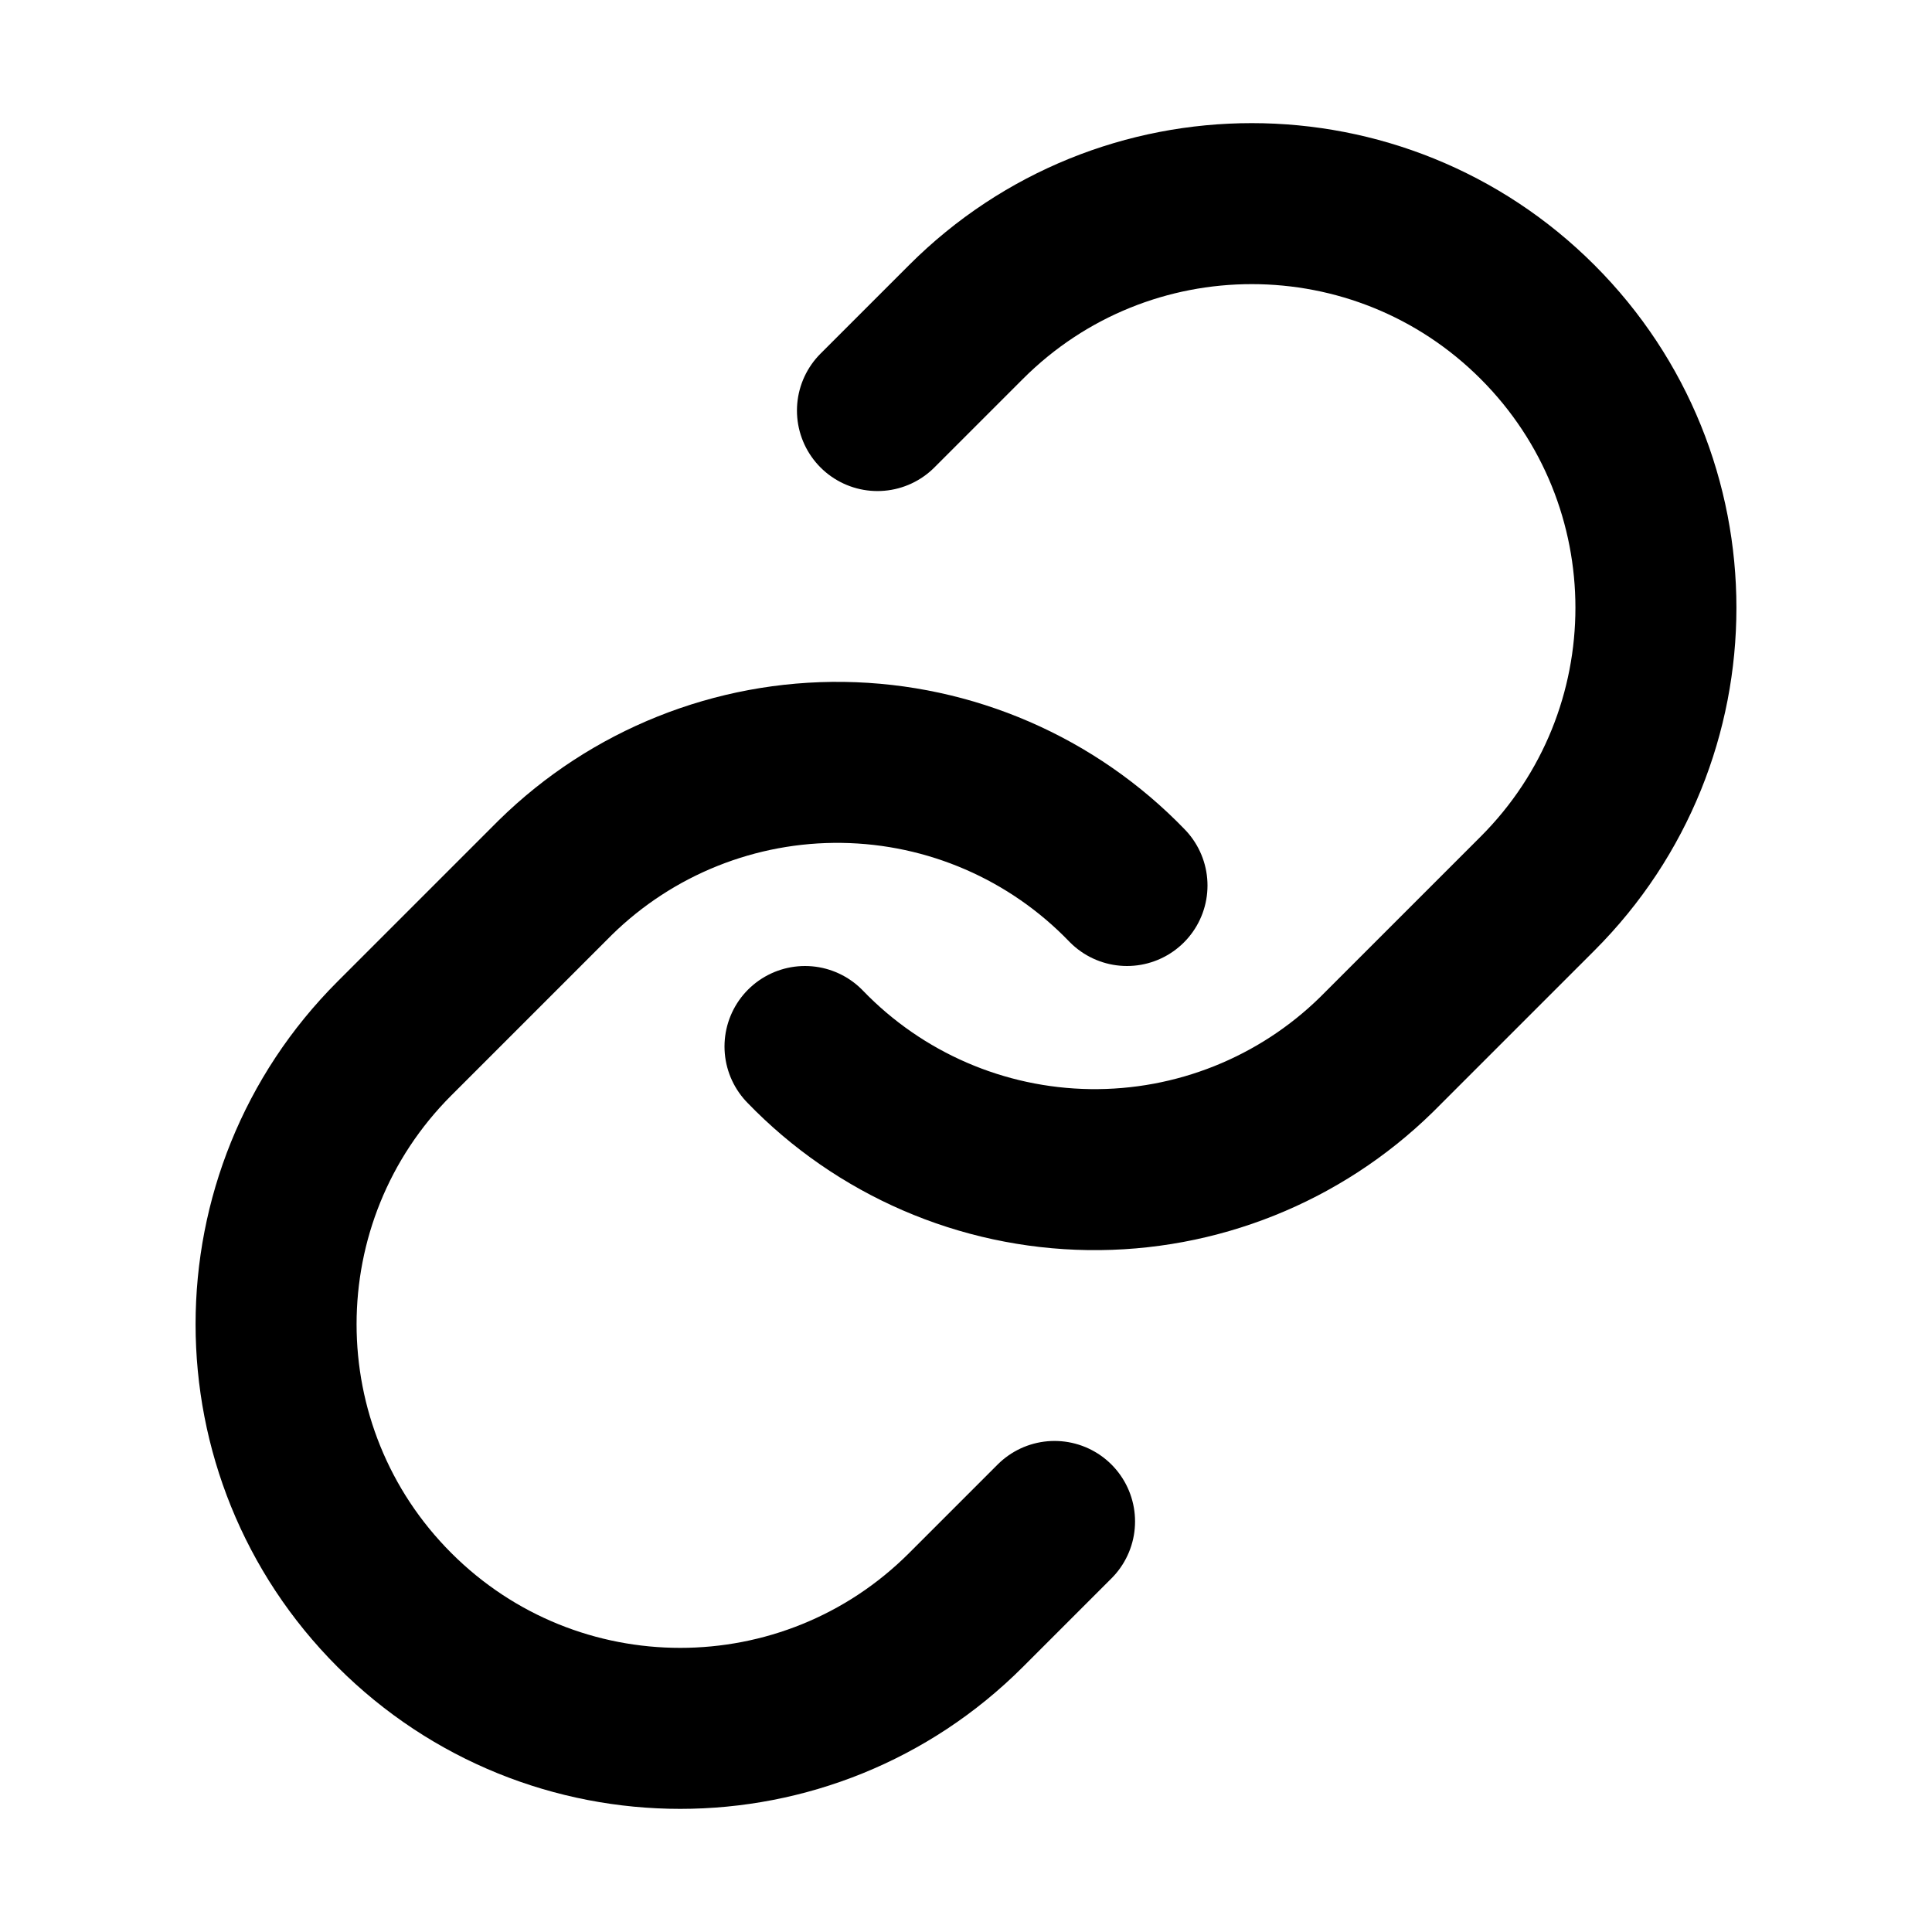
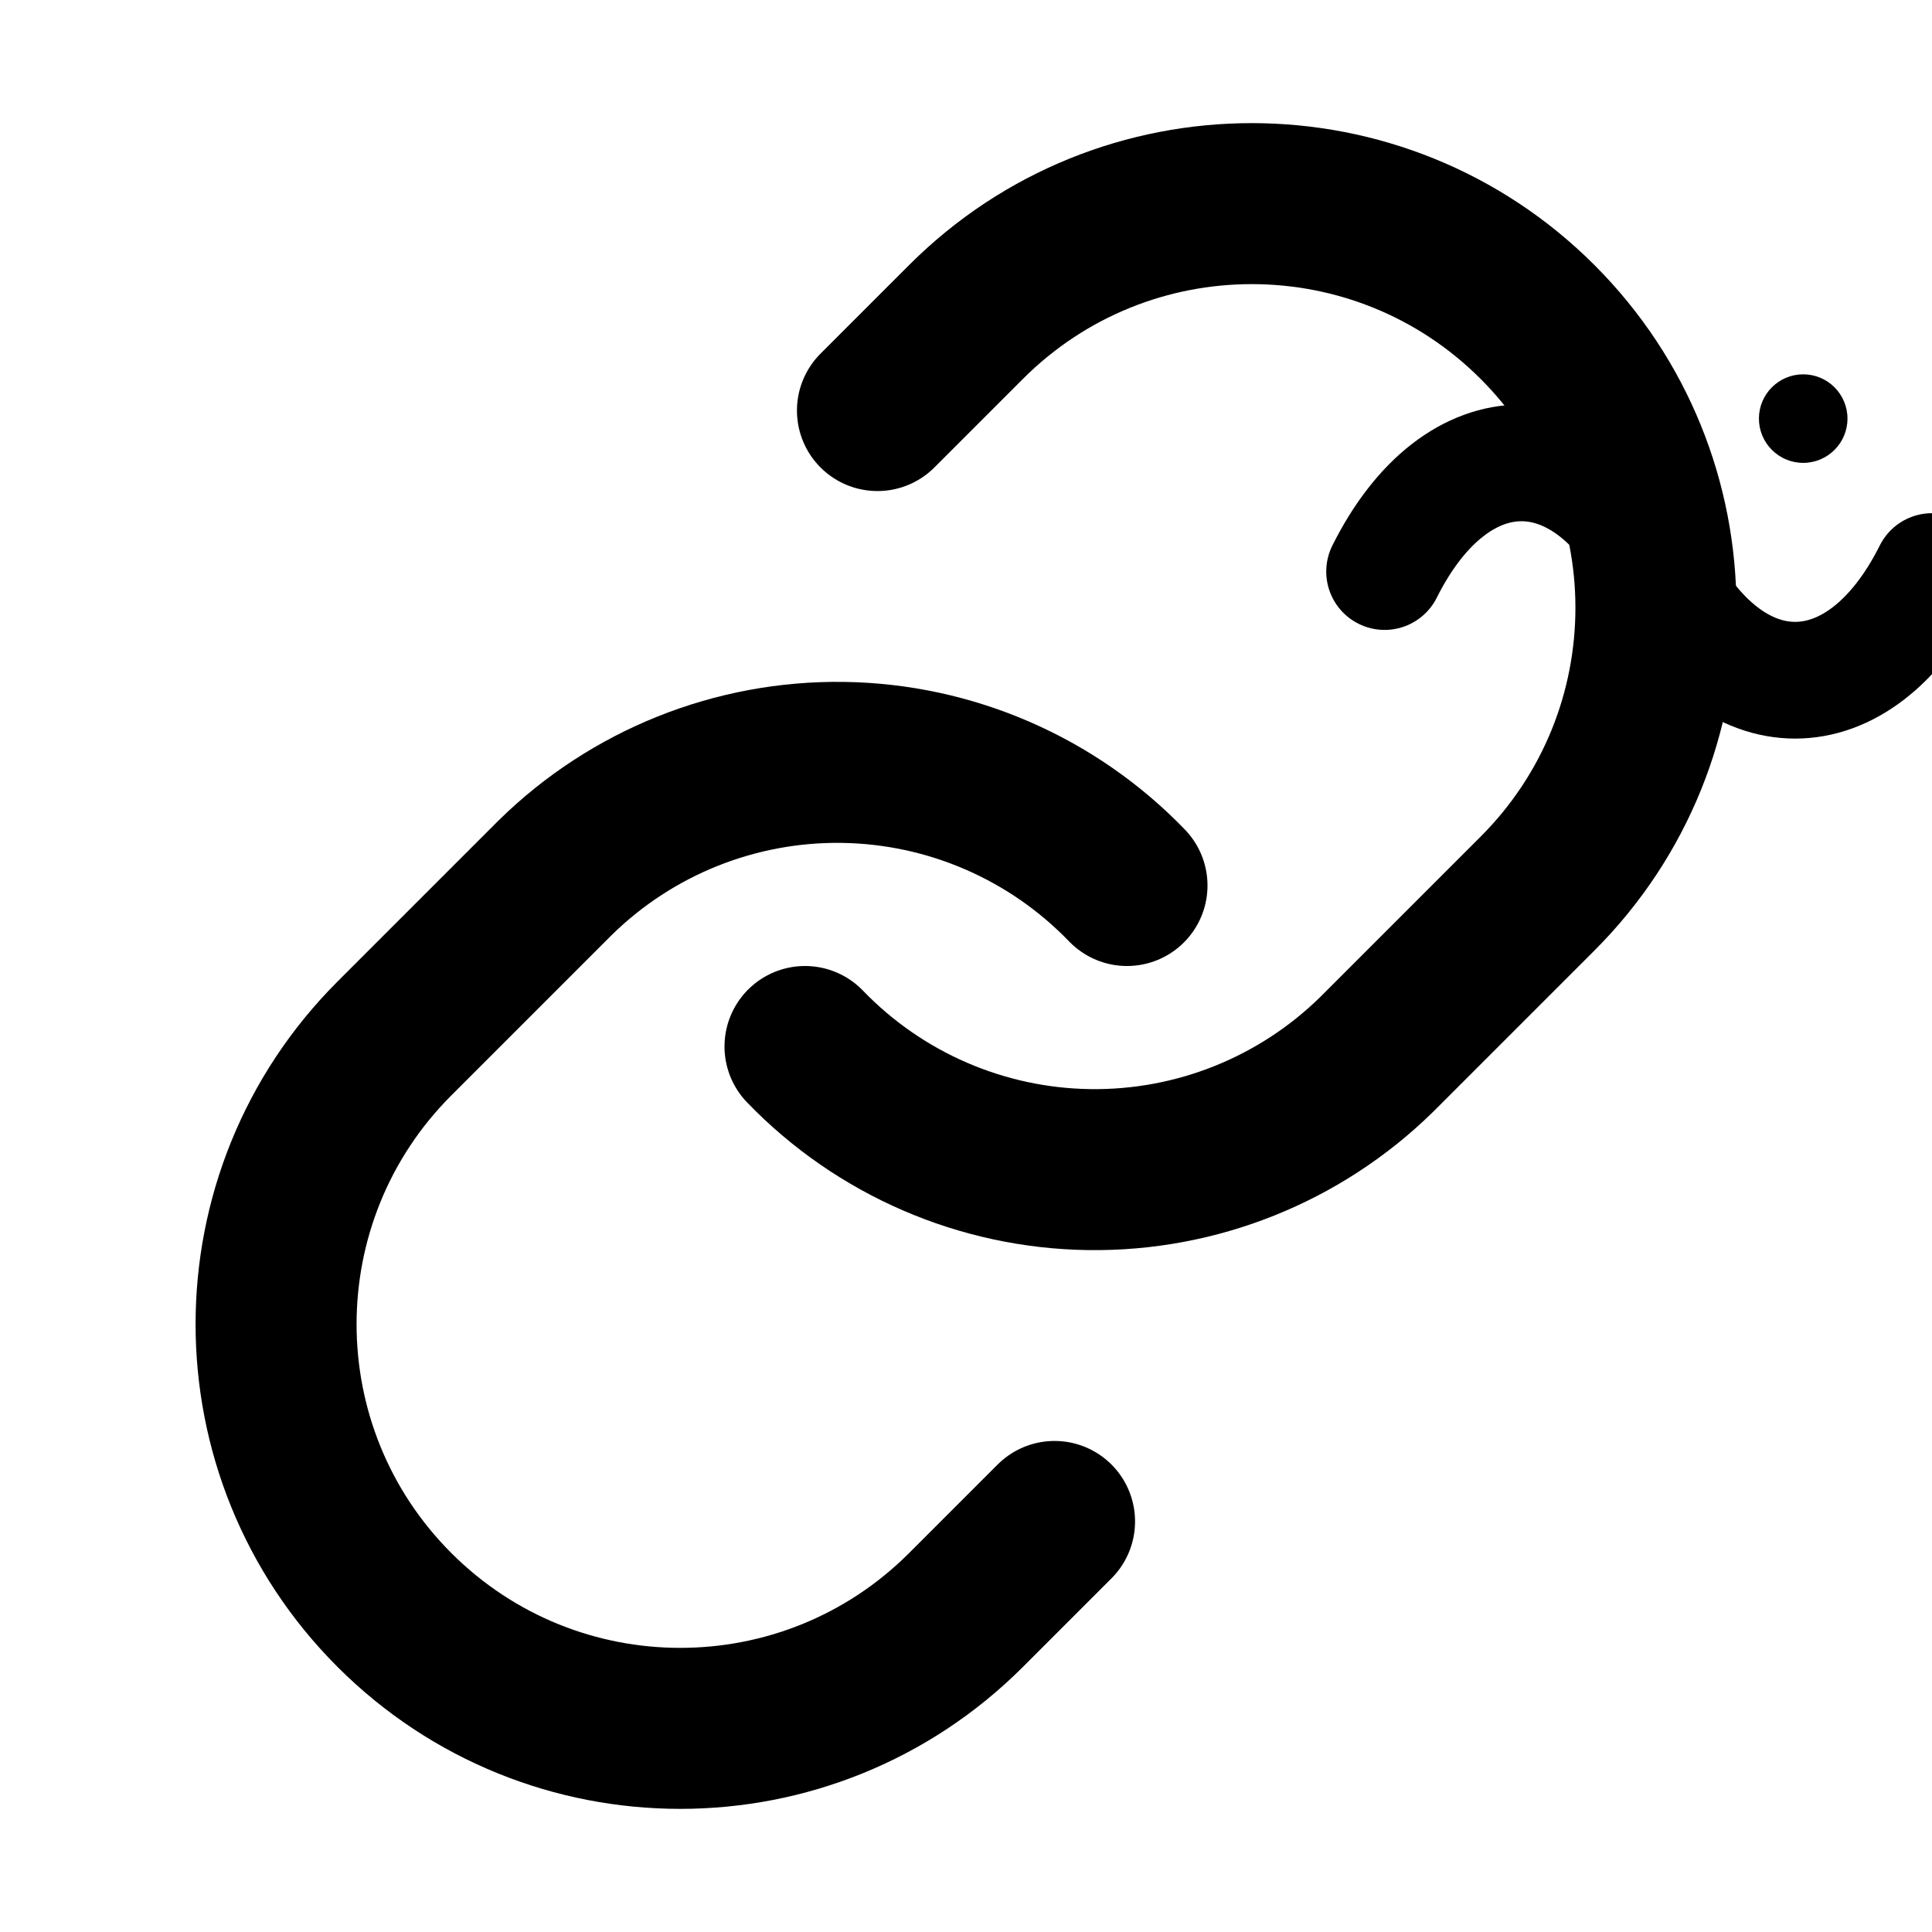
- <svg xmlns="http://www.w3.org/2000/svg" viewBox="0 0 24 24" fill="none" stroke="#000000" stroke-width="2" stroke-linecap="round" stroke-linejoin="round" role="img" aria-label="link icon">
+ <svg xmlns="http://www.w3.org/2000/svg" viewBox="0 0 24 24" fill="none" stroke="#000000" stroke-width="2" stroke-linecap="round" stroke-linejoin="round" role="img" aria-labelledby="title desc">
  <path d="M10 13a5 5 0 0 0 7.1.1l2-2a5 5 0 0 0-7.1-7.1l-1.1 1.1" />
  <path d="M14 11a5 5 0 0 0-7.1-.1l-2 2a5 5 0 0 0 7.1 7.1l1.1-1.1" />
+   <g id="binzeo-signature" aria-label="Binzeo signature">
+     <path d="M17.2 7.1c.9-1.8 2.5-1.8 3.4 0s2.5 1.8 3.4 0" stroke-width="1.45" />
+     <circle cx="19.4" cy="4.4" r="0.7" fill="#000000" stroke="none" />
+     <circle cx="22.4" cy="5.2" r="0.55" fill="#000000" stroke="none" />
+     <circle cx="23.1" cy="8.2" r="0.45" fill="#000000" stroke="none" />
+   </g>
</svg>
